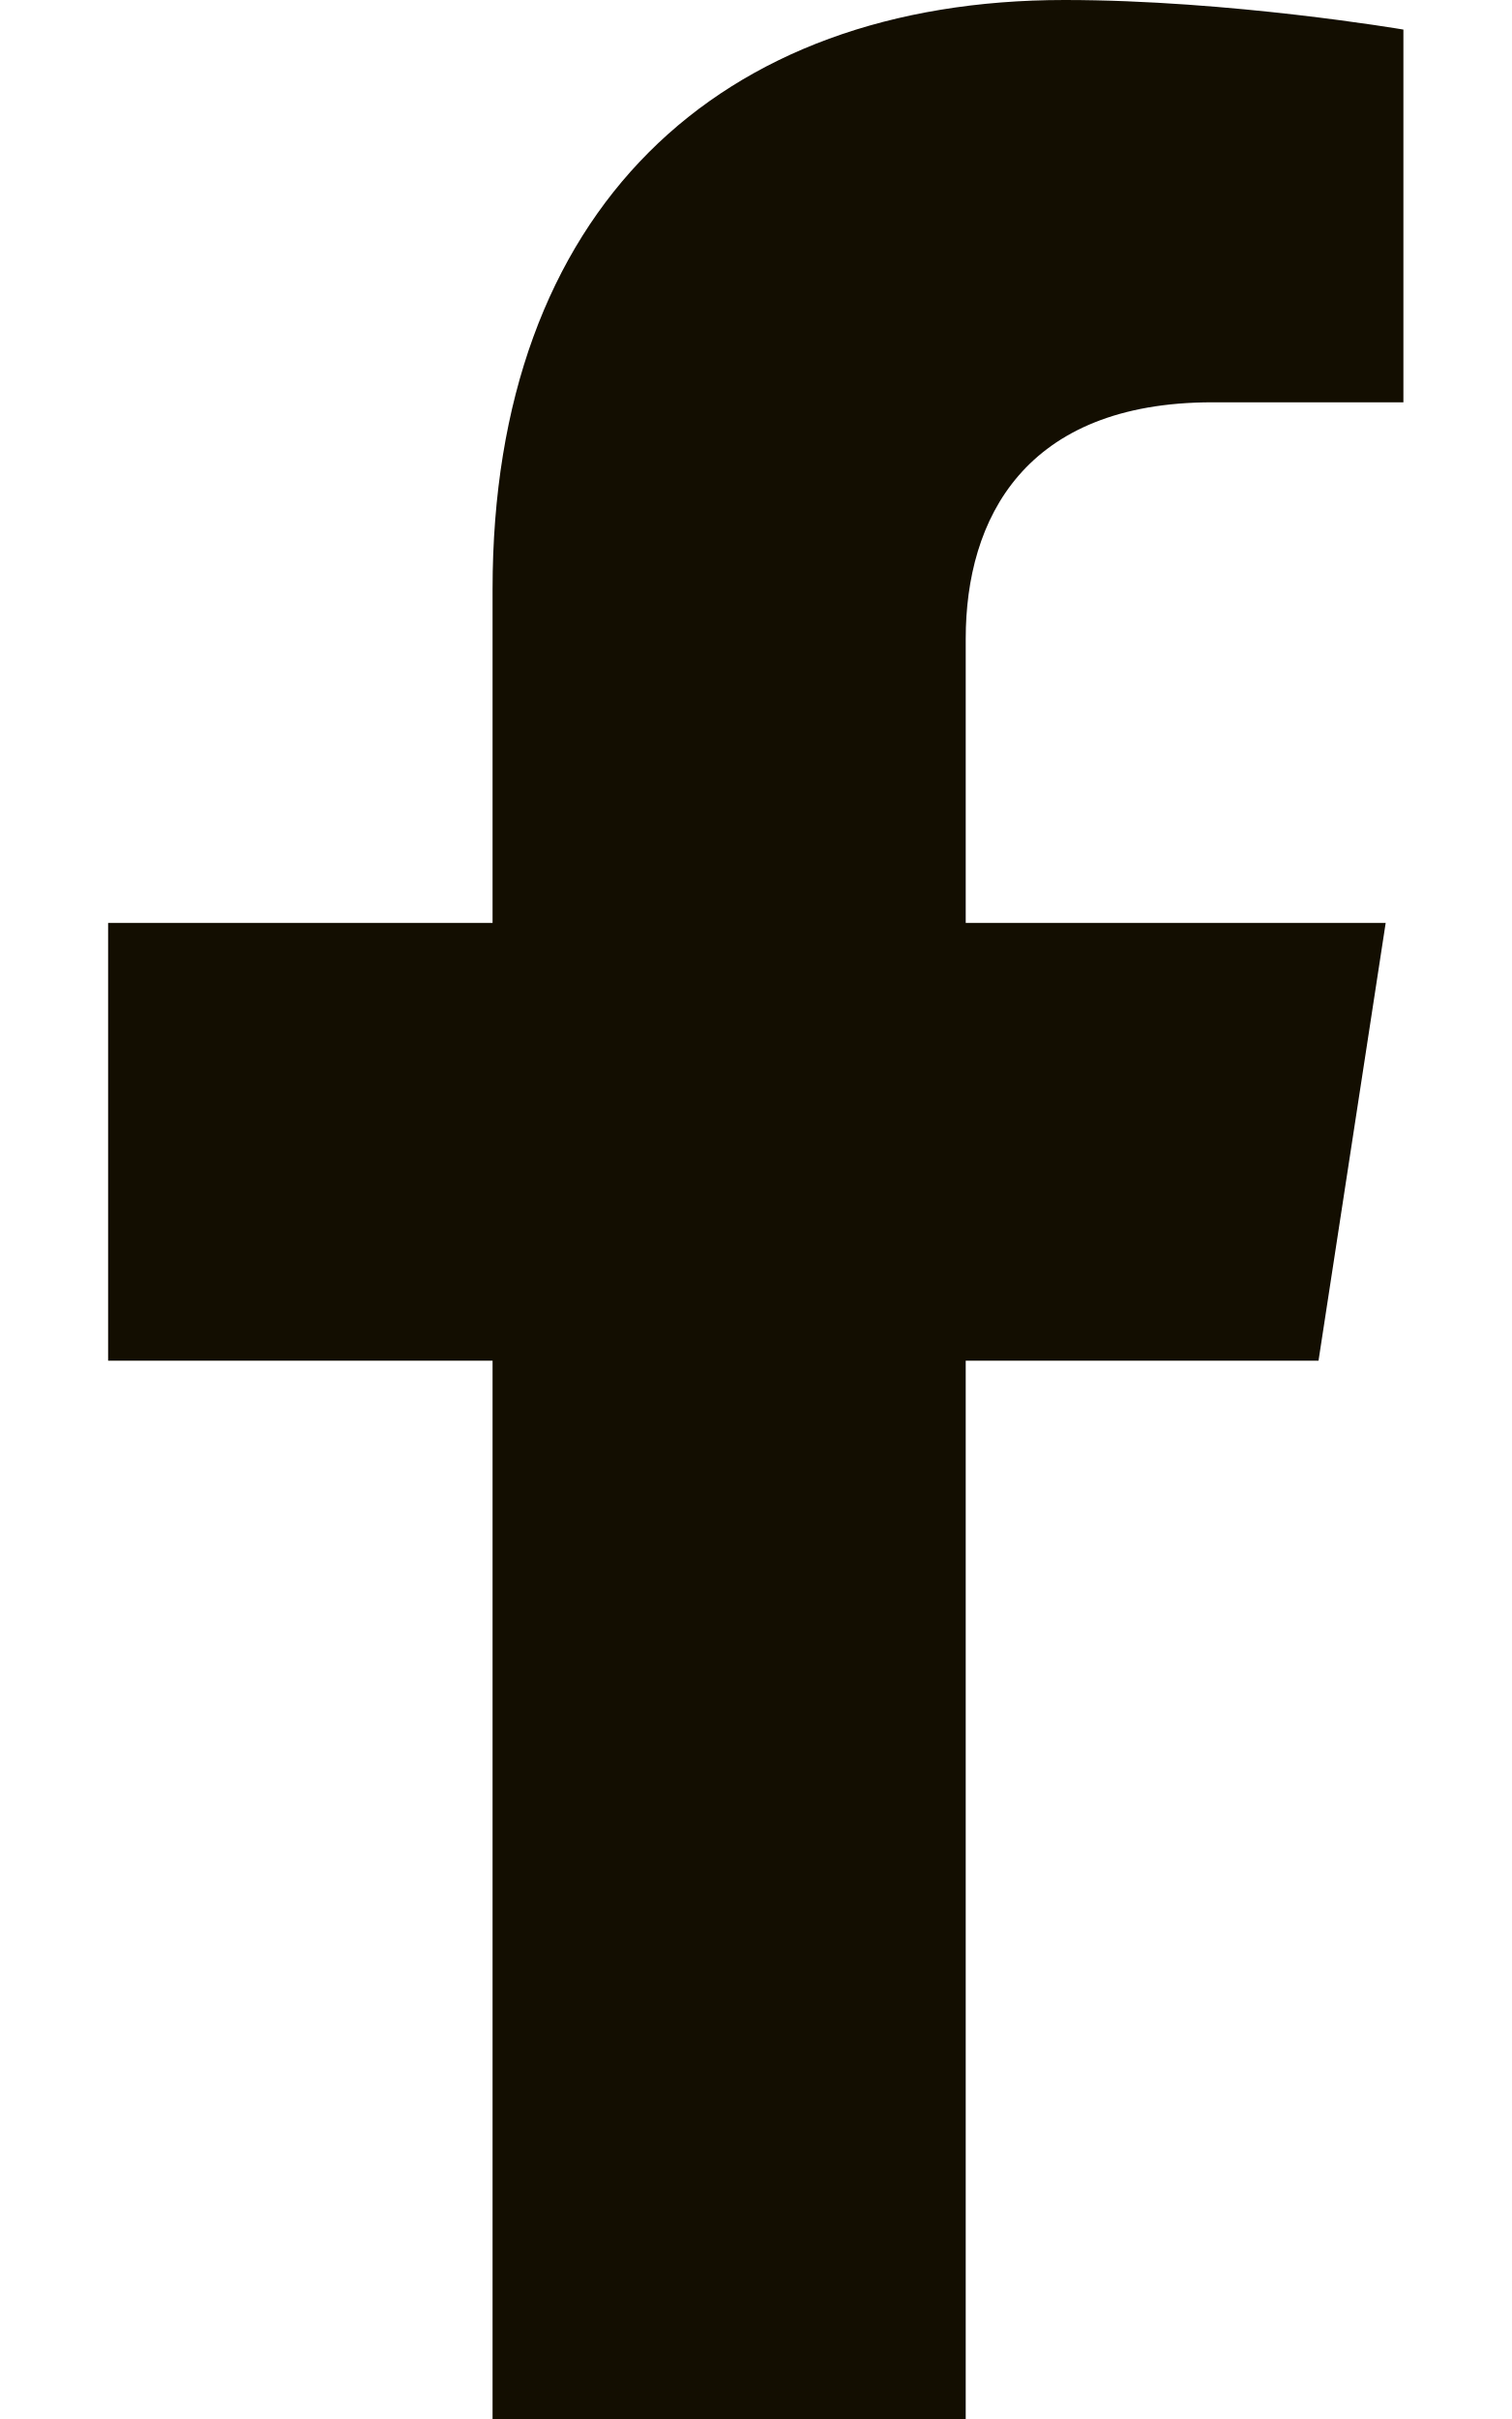
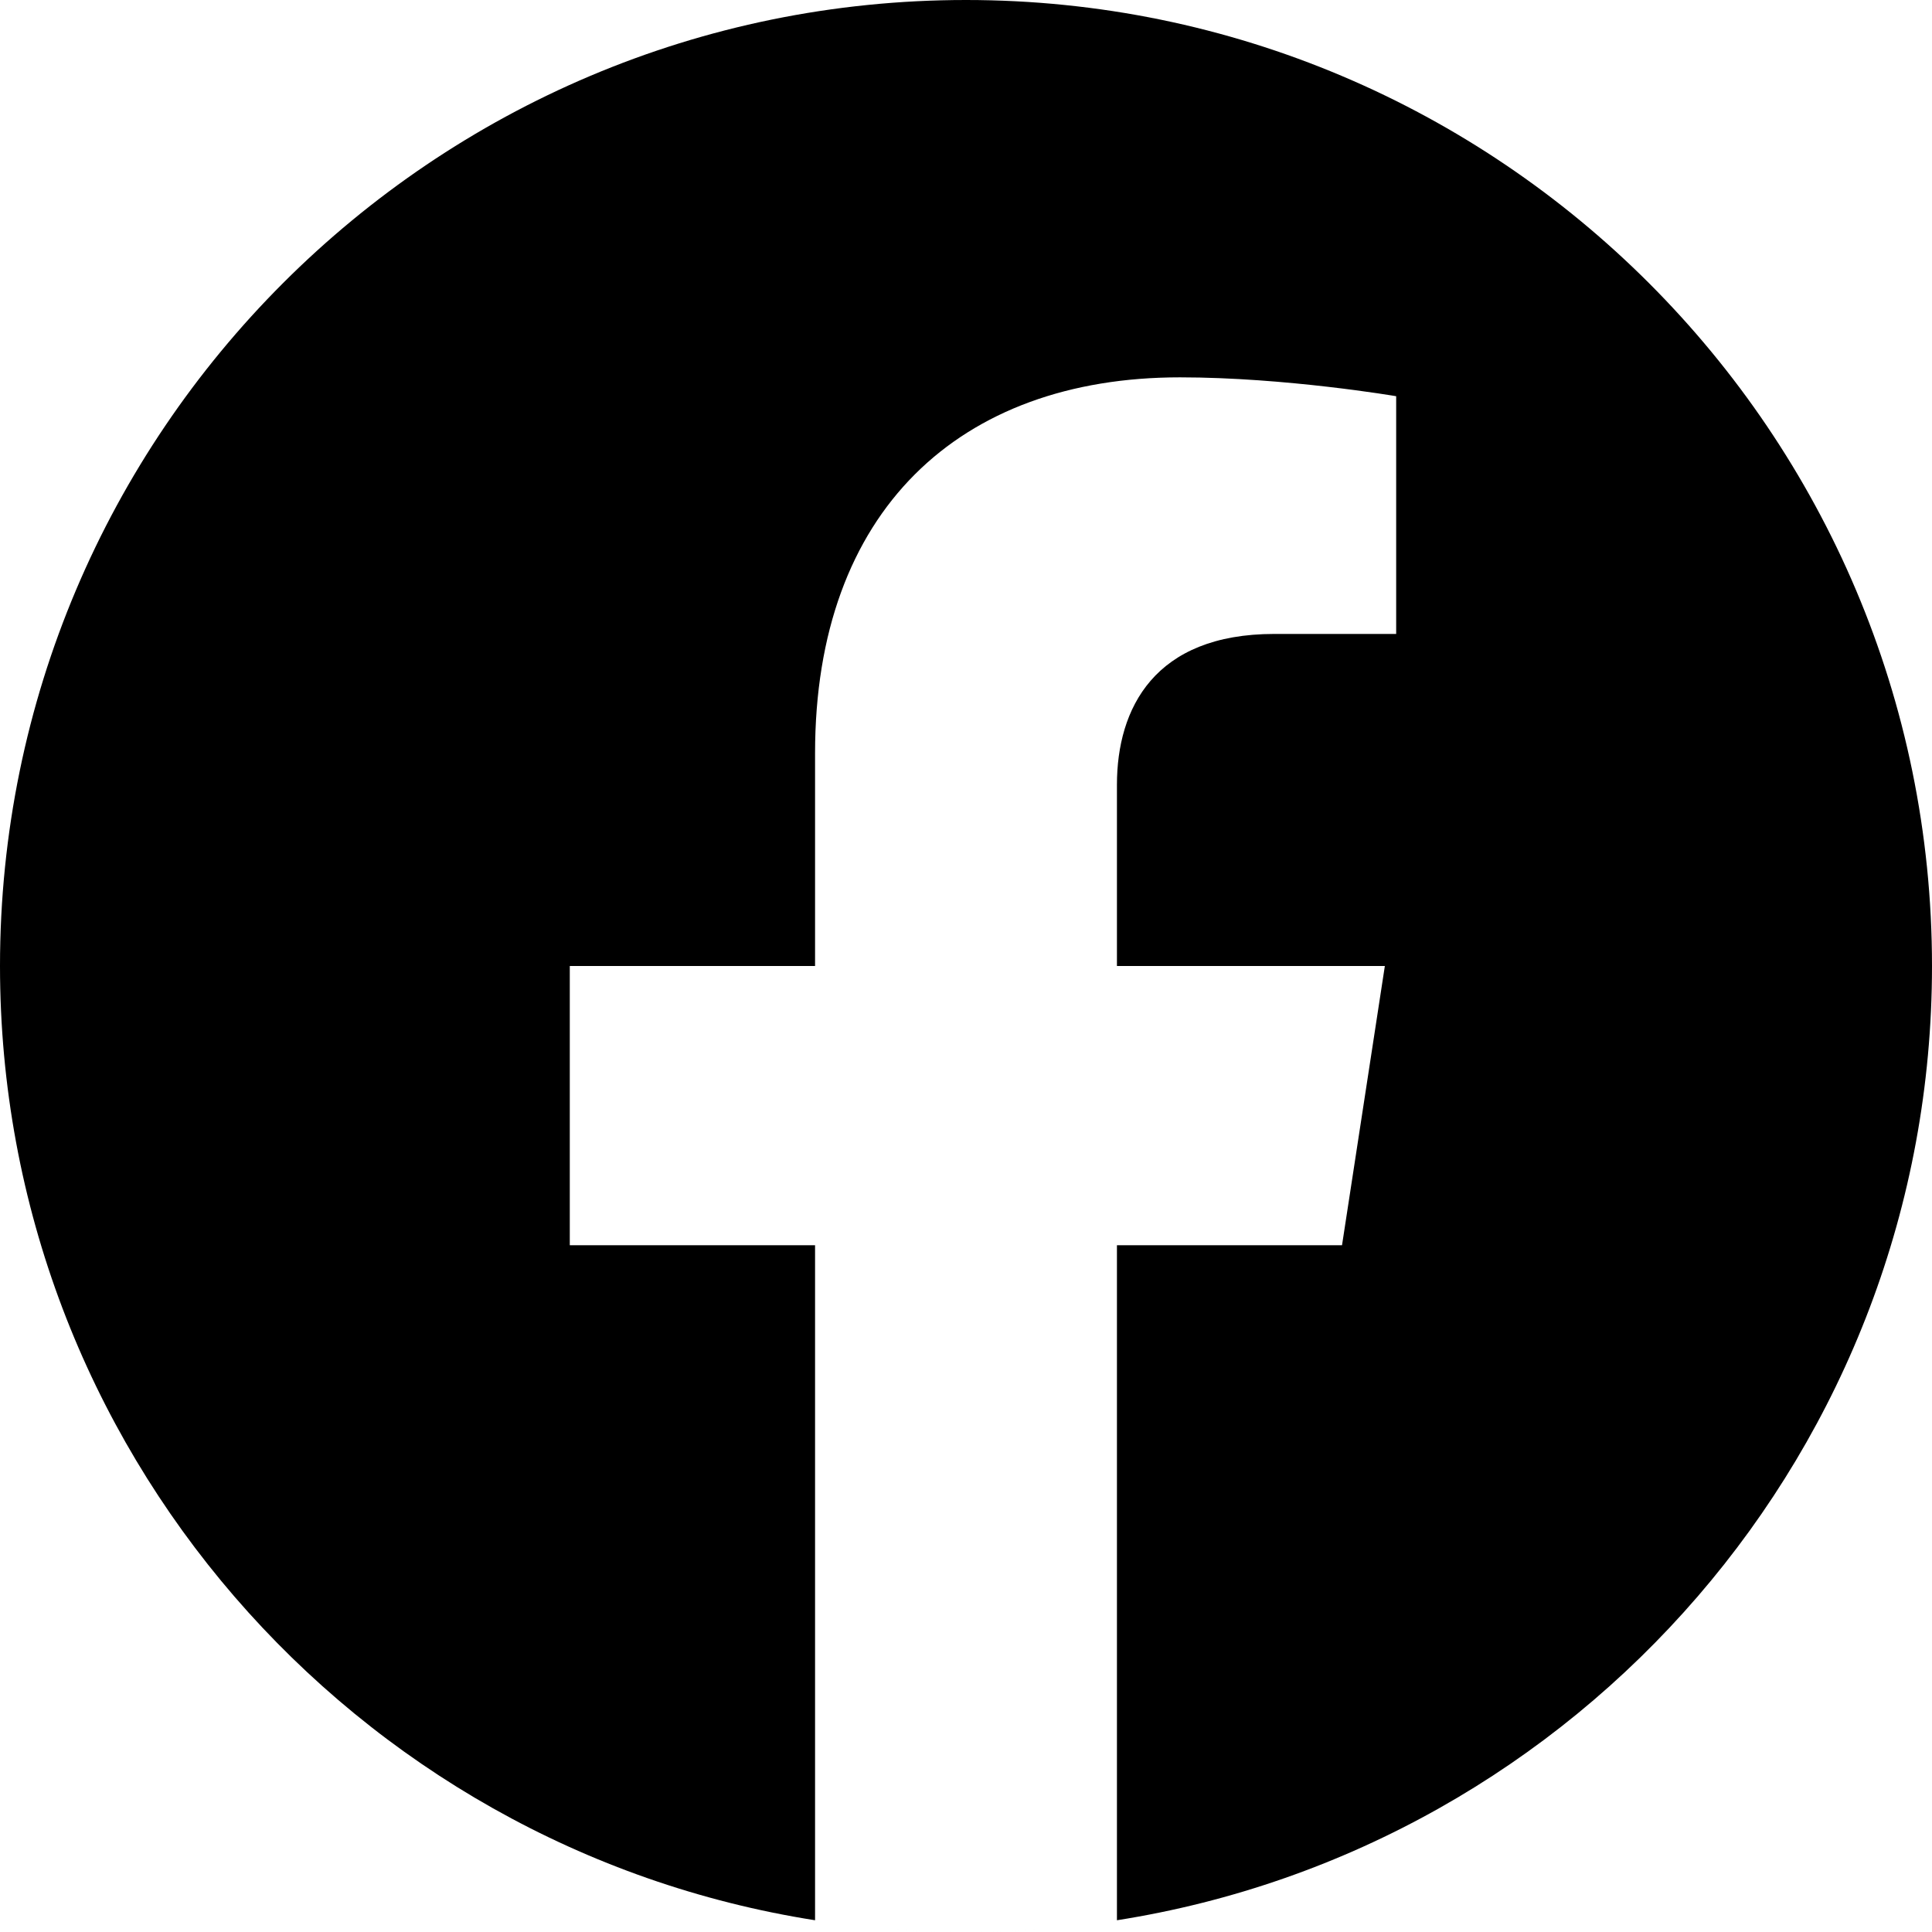
- <svg xmlns="http://www.w3.org/2000/svg" height="1em" fill="#130e01" viewBox="0 0 320 512">
-   <path d="M279.14 288l14.22-92.66h-88.91v-60.13c0-25.35 12.42-50.06 52.24-50.06h40.42V6.26S260.43 0 225.36 0c-73.22 0-121.08 44.38-121.08 124.72v70.62H22.89V288h81.39v224h100.17V288z" />
+ <svg xmlns="http://www.w3.org/2000/svg" height="100%" style="fill-rule:evenodd;clip-rule:evenodd;stroke-linejoin:round;stroke-miterlimit:2;" version="1.1" viewBox="0 0 512 512" width="100%" xml:space="preserve">
+   <path d="M255.022,511.998l0.229,0.001l-0.079,0l-0.15,-0.001Zm1.806,0.001l-0.079,0l0.229,-0.001l-0.15,0.001Zm-2.588,-0.005l0.247,0.001l-0.142,0l-0.105,-0.001Zm3.415,0.001l-0.142,0l0.247,-0.001l-0.105,0.001Zm-4.169,-0.007l0.165,0.001l-0.132,-0.001l-0.033,0Zm4.995,0l-0.132,0.001l0.165,-0.001l-0.033,0Zm0.826,-0.009l-0.058,0.001l0.223,-0.003l-0.165,0.002Zm-6.779,-0.002l0.223,0.003l-0.058,-0.001l-0.165,-0.002Zm7.604,-0.01l-0.135,0.002l0.275,-0.004l-0.14,0.002Zm-8.404,-0.002l0.275,0.004l-0.135,-0.002l-0.14,-0.002Zm9.228,-0.012l-0.182,0.003l0.254,-0.005l-0.072,0.002Zm-9.984,-0.002l0.254,0.005l-0.182,-0.003l-0.072,-0.002Zm-0.937,-0.019l0.225,0.005l-0.04,-0.001l-0.185,-0.004Zm11.745,0.004l-0.04,0.001l0.225,-0.005l-0.185,0.004Zm-12.567,-0.025l0.309,0.008l-0.125,-0.003l-0.184,-0.005Zm13.39,0.005l-0.125,0.003l0.309,-0.008l-0.184,0.005Zm0.823,-0.022l-0.201,0.006l0.316,-0.009l-0.115,0.003Zm-14.967,-0.003l0.316,0.009l-0.201,-0.006l-0.115,-0.003Zm-0.72,-0.022l0.225,0.007l-0.212,-0.007l-0.194,-0.006l0.181,0.006Zm16.509,0l-0.212,0.007l0.225,-0.007l0.181,-0.006l-0.194,0.006Zm0.821,-0.027l-0.112,0.004l0.345,-0.012l-0.233,0.008Zm-18.371,-0.008l0.345,0.012l-0.112,-0.004l-0.233,-0.008Zm-0.749,-0.028l0.362,0.013l-0.201,-0.007l-0.161,-0.006Zm19.941,0.006l-0.201,0.007l0.362,-0.013l-0.161,0.006Zm-20.676,-0.036l0.354,0.015l-0.277,-0.011l-0.077,-0.004Zm21.495,0.004l-0.277,0.011l0.354,-0.015l-0.077,0.004Zm-22.525,-0.049l0.38,0.017l-0.093,-0.003l-0.287,-0.014Zm23.345,0.014l-0.093,0.003l0.38,-0.017l-0.287,0.014Zm-24.084,-0.048l0.394,0.018l-0.186,-0.008l-0.208,-0.01Zm24.902,0.01l-0.186,0.008l0.394,-0.018l-0.208,0.01Zm-25.63,-0.047l0.397,0.02l-0.279,-0.013l-0.118,-0.007Zm26.448,0.007l-0.279,0.013l0.397,-0.02l-0.118,0.007Zm0.818,-0.043l-0.362,0.019l0.321,-0.017l0.378,-0.021l-0.337,0.019Zm-27.925,0.002l0.321,0.017l-0.362,-0.019l-0.337,-0.019l0.378,0.021Zm28.741,-0.048l-0.16,0.009l0.406,-0.023l-0.246,0.014Zm-29.844,-0.014l0.406,0.023l-0.16,-0.009l-0.246,-0.014Zm-0.722,-0.043l0.405,0.024l-0.253,-0.014l-0.152,-0.01Zm31.382,0.01l-0.253,0.014l0.405,-0.024l-0.152,0.01Zm-32.071,-0.053l0.365,0.023l-0.34,-0.021l-0.342,-0.022l0.317,0.02Zm32.887,0.002l-0.34,0.021l0.365,-0.023l0.317,-0.02l-0.342,0.022Zm0.814,-0.053l-0.122,0.008l0.387,-0.026l-0.265,0.018Zm-34.755,-0.018l0.387,0.026l-0.122,-0.008l-0.265,-0.018Zm-0.721,-0.05l0.38,0.027l-0.208,-0.014l-0.172,-0.013Zm36.29,0.013l-0.208,0.014l0.38,-0.027l-0.172,0.013Zm-37.009,-0.064l0.349,0.025l-0.271,-0.019l-0.078,-0.006Zm37.822,0.006l-0.271,0.019l0.349,-0.025l-0.078,0.006Zm-38.789,-0.079l0.306,0.023l-0.074,-0.005l-0.232,-0.018Zm39.602,0.018l-0.074,0.005l0.306,-0.023l-0.232,0.018Zm0.811,-0.063l-0.146,0.011l0.311,-0.025l-0.165,0.014Zm-41.157,-0.014l0.311,0.025l-0.146,-0.011l-0.165,-0.014Zm-0.725,-0.059l0.264,0.022l-0.186,-0.015l-0.078,-0.007Zm42.694,0.007l-0.186,0.015l0.264,-0.022l-0.078,0.007Zm-43.492,-0.074l0.079,0.007l-0.013,-0.001l-0.066,-0.006Zm44.302,0.006l-0.013,0.001l0.079,-0.007l-0.066,0.006Zm0.81,-0.071l-0.072,0.006l0.181,-0.016l-0.109,0.01Zm-45.965,-0.01l0.181,0.016l-0.072,-0.006l-0.109,-0.01Zm-0.75,-0.068l0.135,0.013l-0.084,-0.008l-0.051,-0.005Zm47.523,0.005l-0.084,0.008l0.135,-0.013l-0.051,0.005Zm-63.736,-2.025c-122.319,-19.226 -216,-125.203 -216,-252.887c0,-141.29 114.71,-256 256,-256c141.29,0 256,114.71 256,256c0,127.684 -93.681,233.661 -216,252.887l0,-178.887l59.65,0l11.35,-74l-71,0l0,-48.021c0,-20.245 9.918,-39.979 41.719,-39.979l32.281,0l0,-63c0,0 -29.296,-5 -57.305,-5c-58.476,0 -96.695,35.44 -96.695,99.6l0,56.4l-65,0l0,74l65,0l0,178.887Z" />
</svg>
